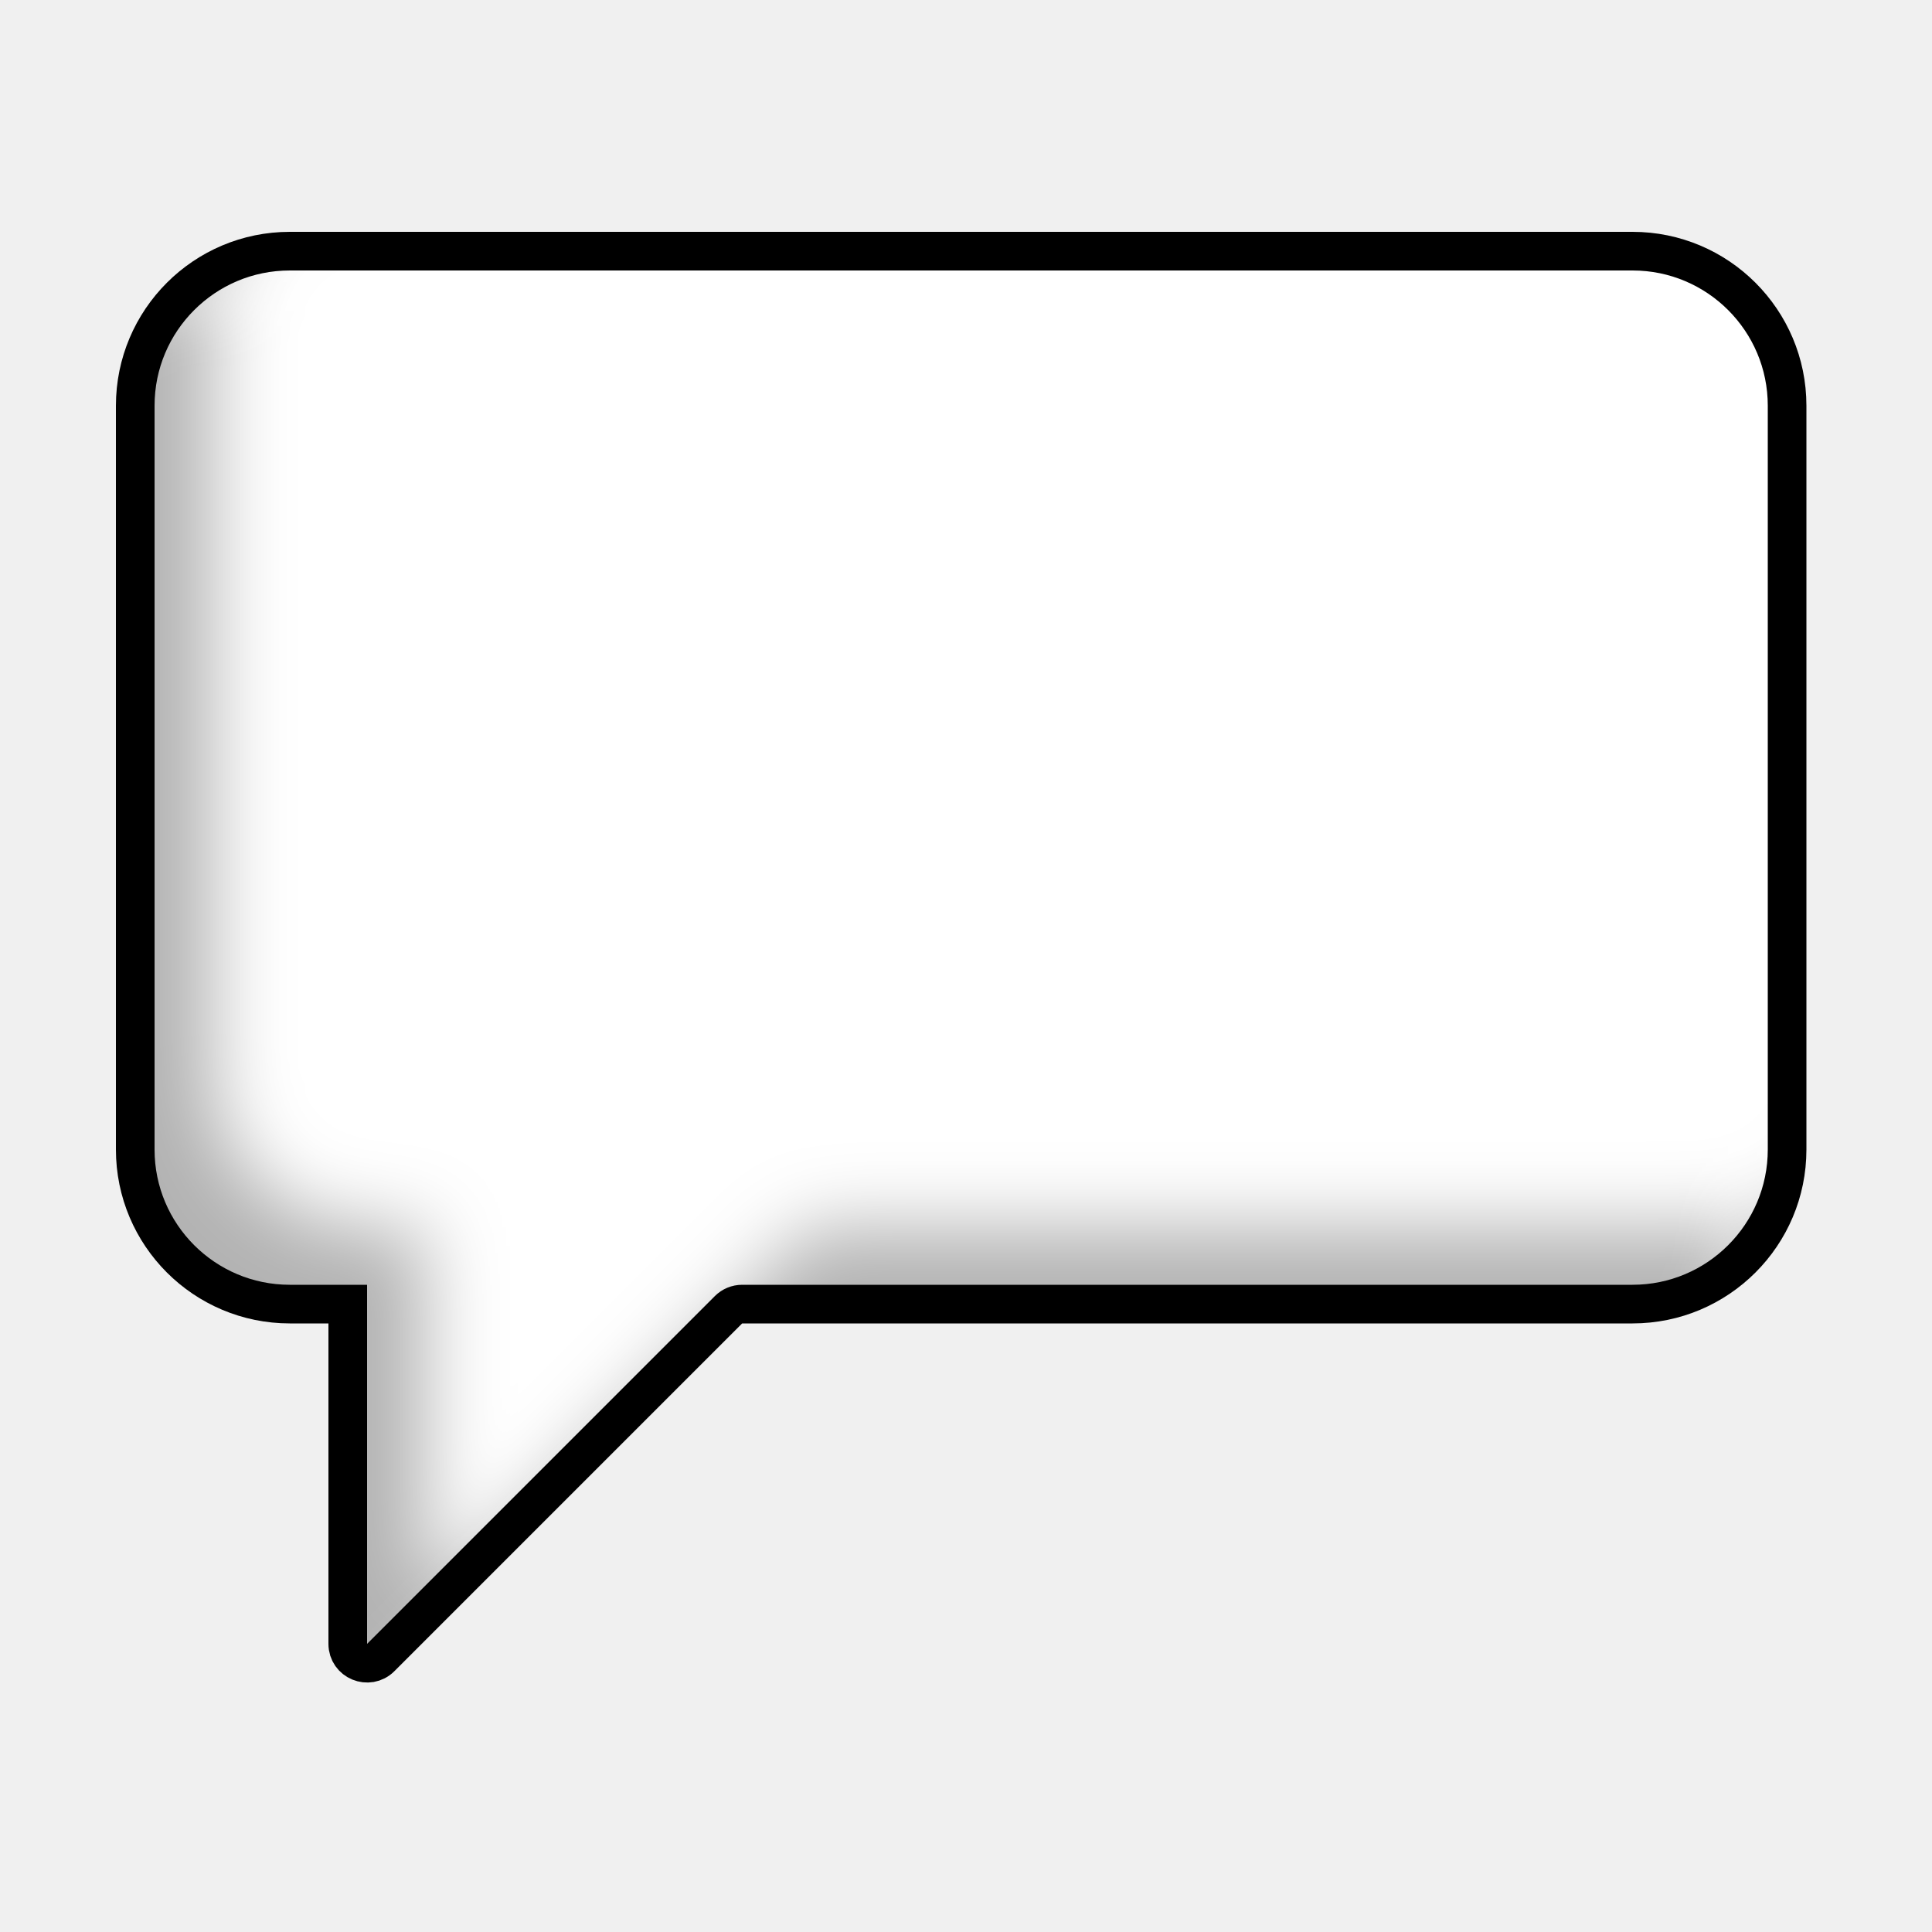
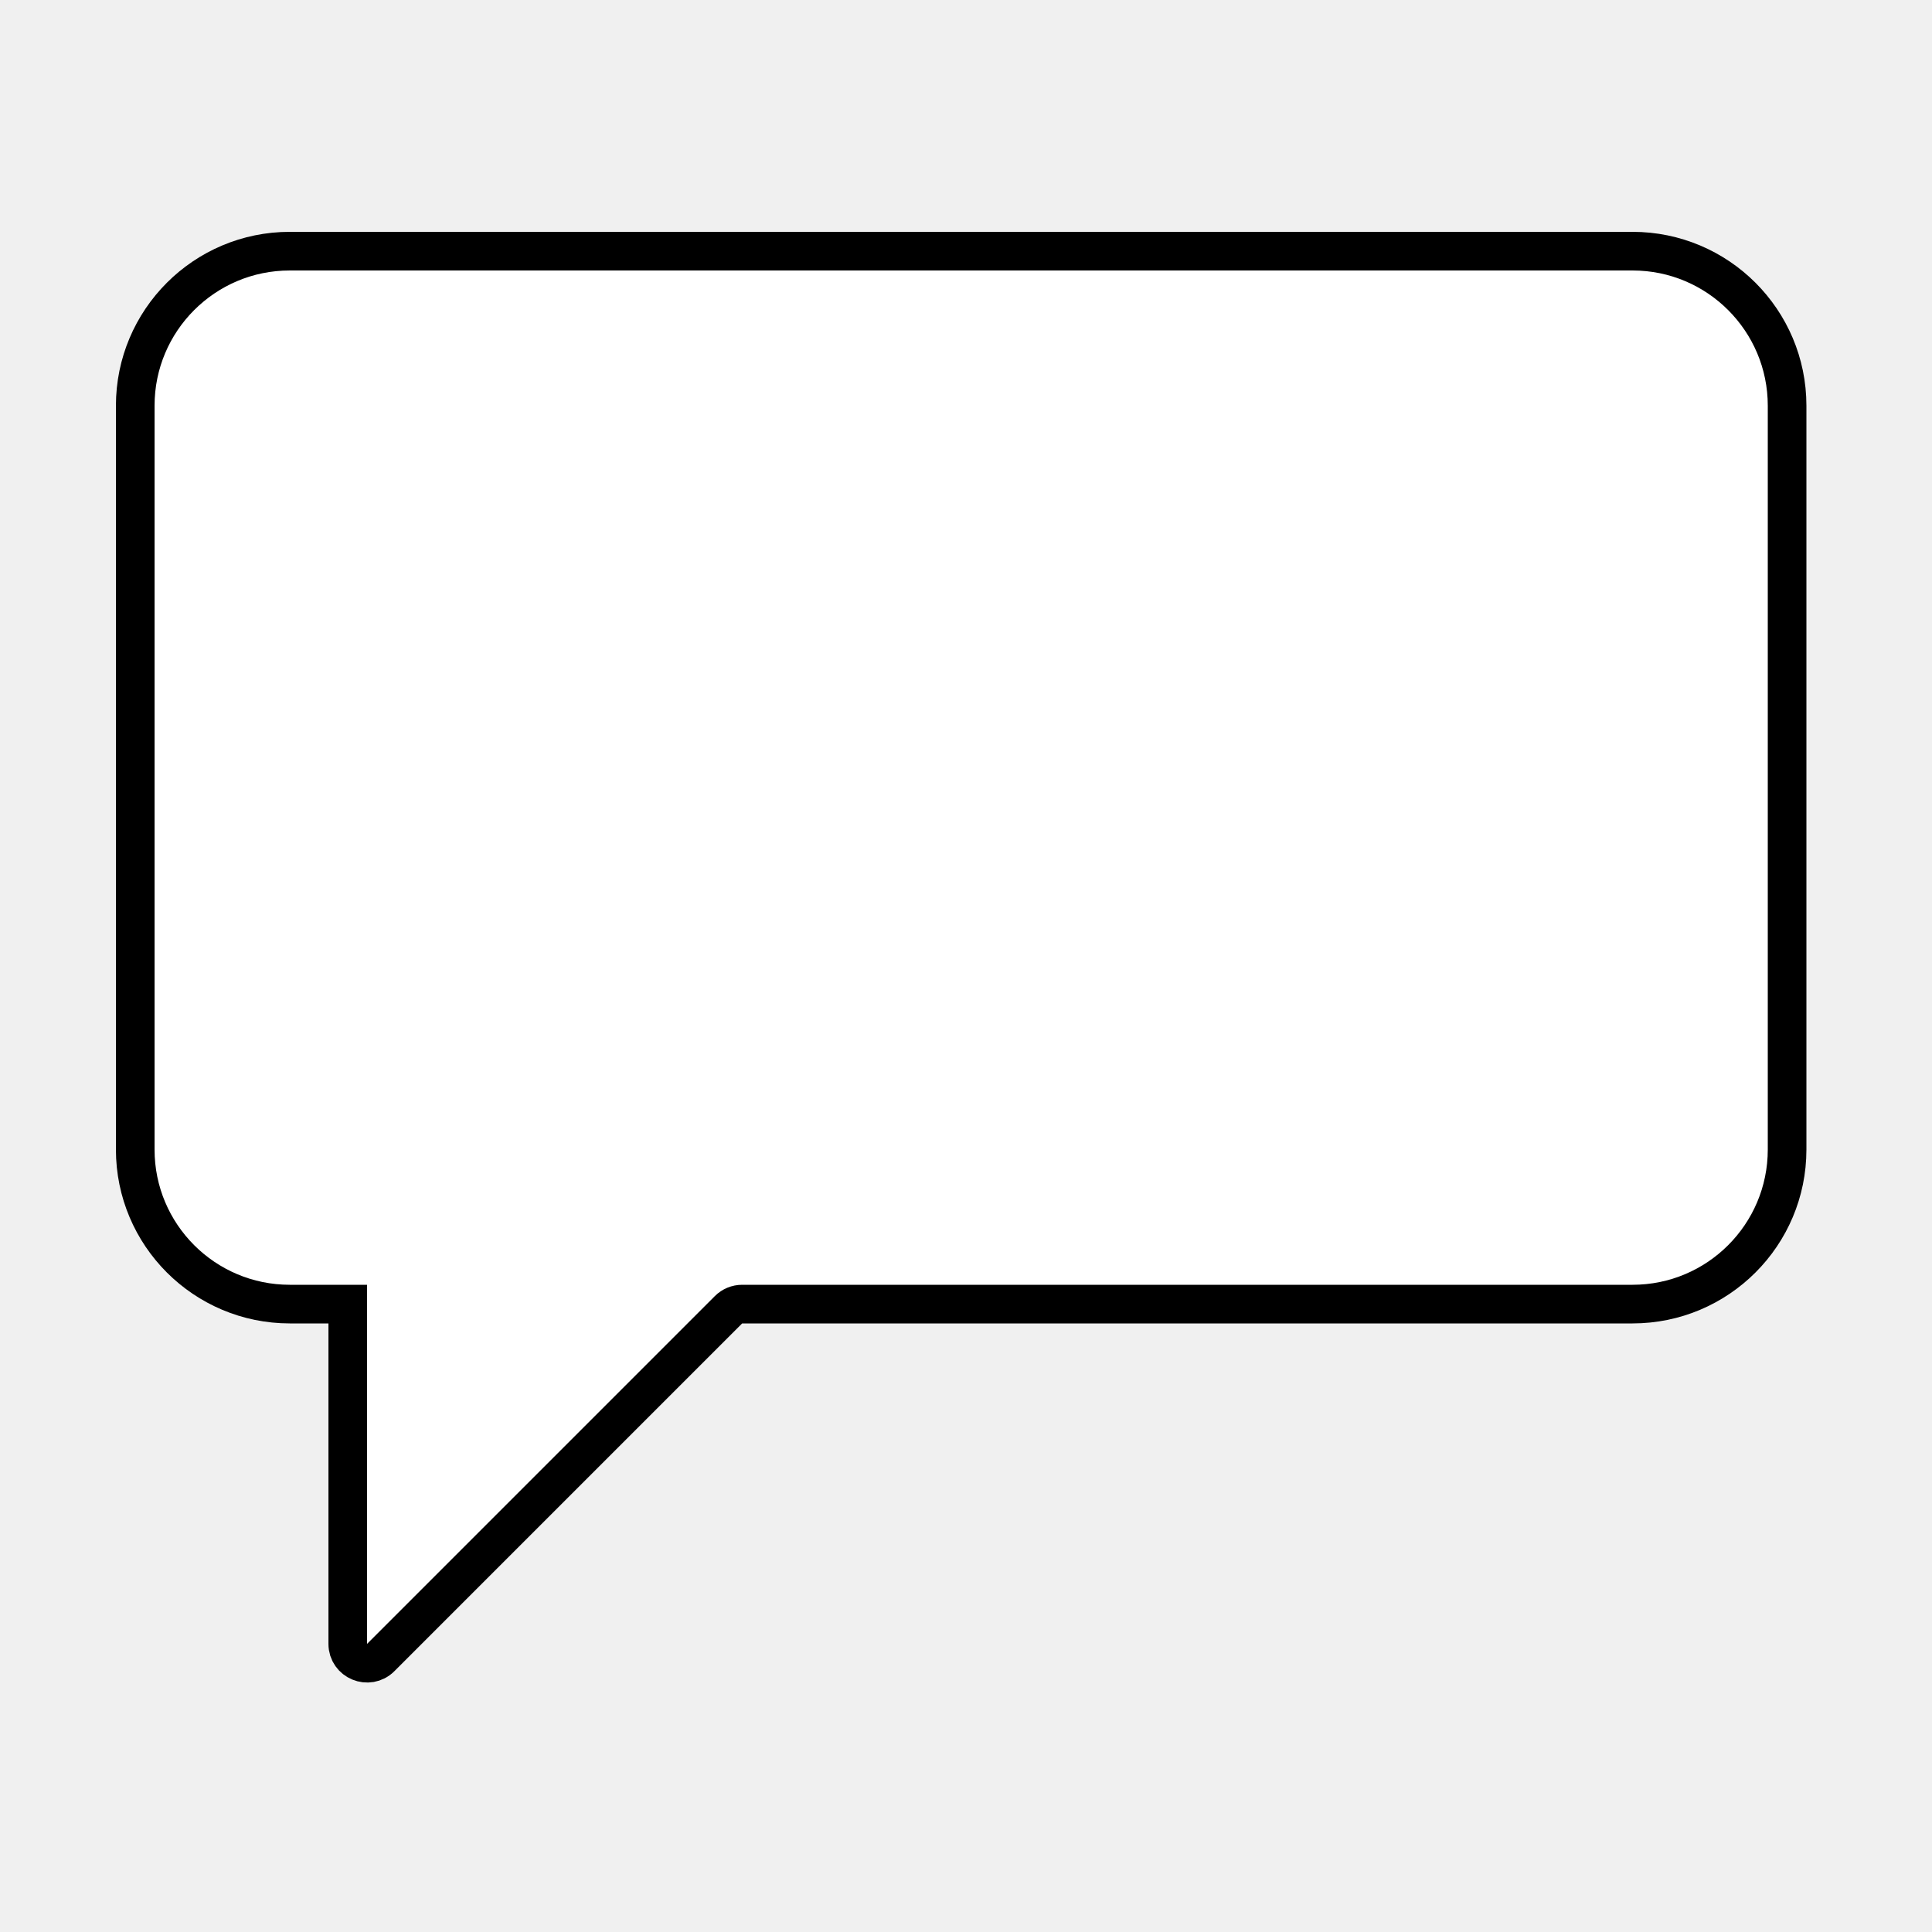
<svg xmlns="http://www.w3.org/2000/svg" width="100" height="100" viewBox="0 0 100 100" fill="none" style="width: 150px; height: 150px;">
  <style>
     .line-message3-line1 {animation:line-message3-line 3s 600ms infinite; stroke-dasharray: 150; stroke-dashoffset: 160;}
     .line-message3-line2 {animation:line-message3-line 3s 300ms infinite; stroke-dasharray: 150; stroke-dashoffset: 160;}
     .line-message3-line3 {animation:line-message3-line 3s infinite; stroke-dasharray: 150; stroke-dashoffset: 160;}
     @keyframes line-message3-line {
         0%{stroke-dashoffset: 160;}
         20%{stroke-dashoffset: 160;}
         50%{stroke-dashoffset: 0; opacity: 1;}
         80%{stroke-dashoffset: 0; opacity: 0;}
         100%{stroke-dashoffset: 150; opacity: 0;}
     }
     @media (prefers-reduced-motion: reduce) {
         .line-message3-line1, .line-message3-line2, .line-message3-line3 {
             animation: none;
         }
     }
    </style>
-   <g filter="url(#filter0_ii)">
-     <path class="fill1" d="M84.5 13H15C10.582 13 7 16.582 7 21V59.5C7 63.918 10.582 67.5 15 67.5H18V85.086C18 85.977 19.077 86.423 19.707 85.793L37.707 67.793C37.895 67.605 38.149 67.5 38.414 67.5H84.5C88.918 67.5 92.5 63.918 92.5 59.5V21C92.5 16.582 88.918 13 84.5 13Z" fill="#FFF" stroke-width="2px" />
-   </g>
-   <path class="stroke1" d="M84.5 13H15C10.582 13 7 16.582 7 21V59.5C7 63.918 10.582 67.5 15 67.5H18V85.086C18 85.977 19.077 86.423 19.707 85.793L37.707 67.793C37.895 67.605 38.149 67.5 38.414 67.5H84.5C88.918 67.5 92.5 63.918 92.5 59.5V21C92.5 16.582 88.918 13 84.5 13Z" stroke="#000" stroke-width="2px" />
+   <path class="stroke1 fill1" d="M84.5 13H15C10.582 13 7 16.582 7 21V59.5C7 63.918 10.582 67.5 15 67.5H18V85.086C18 85.977 19.077 86.423 19.707 85.793L37.707 67.793C37.895 67.605 38.149 67.5 38.414 67.5H84.5C88.918 67.5 92.5 63.918 92.5 59.5V21C92.5 16.582 88.918 13 84.5 13Z" fill="#FFF" stroke="#000" stroke-width="2px" />
  <path class="line-message3-line1 stroke2" d="M21 53H49" stroke="#000" stroke-width="2px" />
  <path class="line-message3-line2 stroke2" d="M21 41H77" stroke="#000" stroke-width="2px" />
  <path class="line-message3-line3 stroke2" d="M21 29H77" stroke="#000" stroke-width="2px" />
-   <defs>
-     <filter id="filter0_ii" x="4" y="8" width="93.5" height="81.09" filterUnits="userSpaceOnUse" color-interpolation-filters="sRGB">
-       <feFlood flood-opacity="0" result="BackgroundImageFix" />
-       <feBlend mode="normal" in="SourceGraphic" in2="BackgroundImageFix" result="shape" />
-       <feColorMatrix in="SourceAlpha" type="matrix" values="0 0 0 0 0 0 0 0 0 0 0 0 0 0 0 0 0 0 127 0" result="hardAlpha" />
-       <feOffset dx="4" dy="-4" />
-       <feGaussianBlur stdDeviation="2" />
-       <feComposite in2="hardAlpha" operator="arithmetic" k2="-1" k3="1" />
-       <feColorMatrix type="matrix" values="0 0 0 0 0 0 0 0 0 0 0 0 0 0 0 0 0 0 0.3 0" />
-       <feBlend mode="normal" in2="shape" result="effect1_innerShadow" />
-       <feColorMatrix in="SourceAlpha" type="matrix" values="0 0 0 0 0 0 0 0 0 0 0 0 0 0 0 0 0 0 127 0" result="hardAlpha" />
-       <feOffset dx="-4" dy="4" />
-       <feGaussianBlur stdDeviation="1" />
-       <feComposite in2="hardAlpha" operator="arithmetic" k2="-1" k3="1" />
-       <feColorMatrix type="matrix" values="0 0 0 0 1 0 0 0 0 1 0 0 0 0 1 0 0 0 0.3 0" />
-       <feBlend mode="normal" in2="effect1_innerShadow" result="effect2_innerShadow" />
-     </filter>
-   </defs>
</svg>
